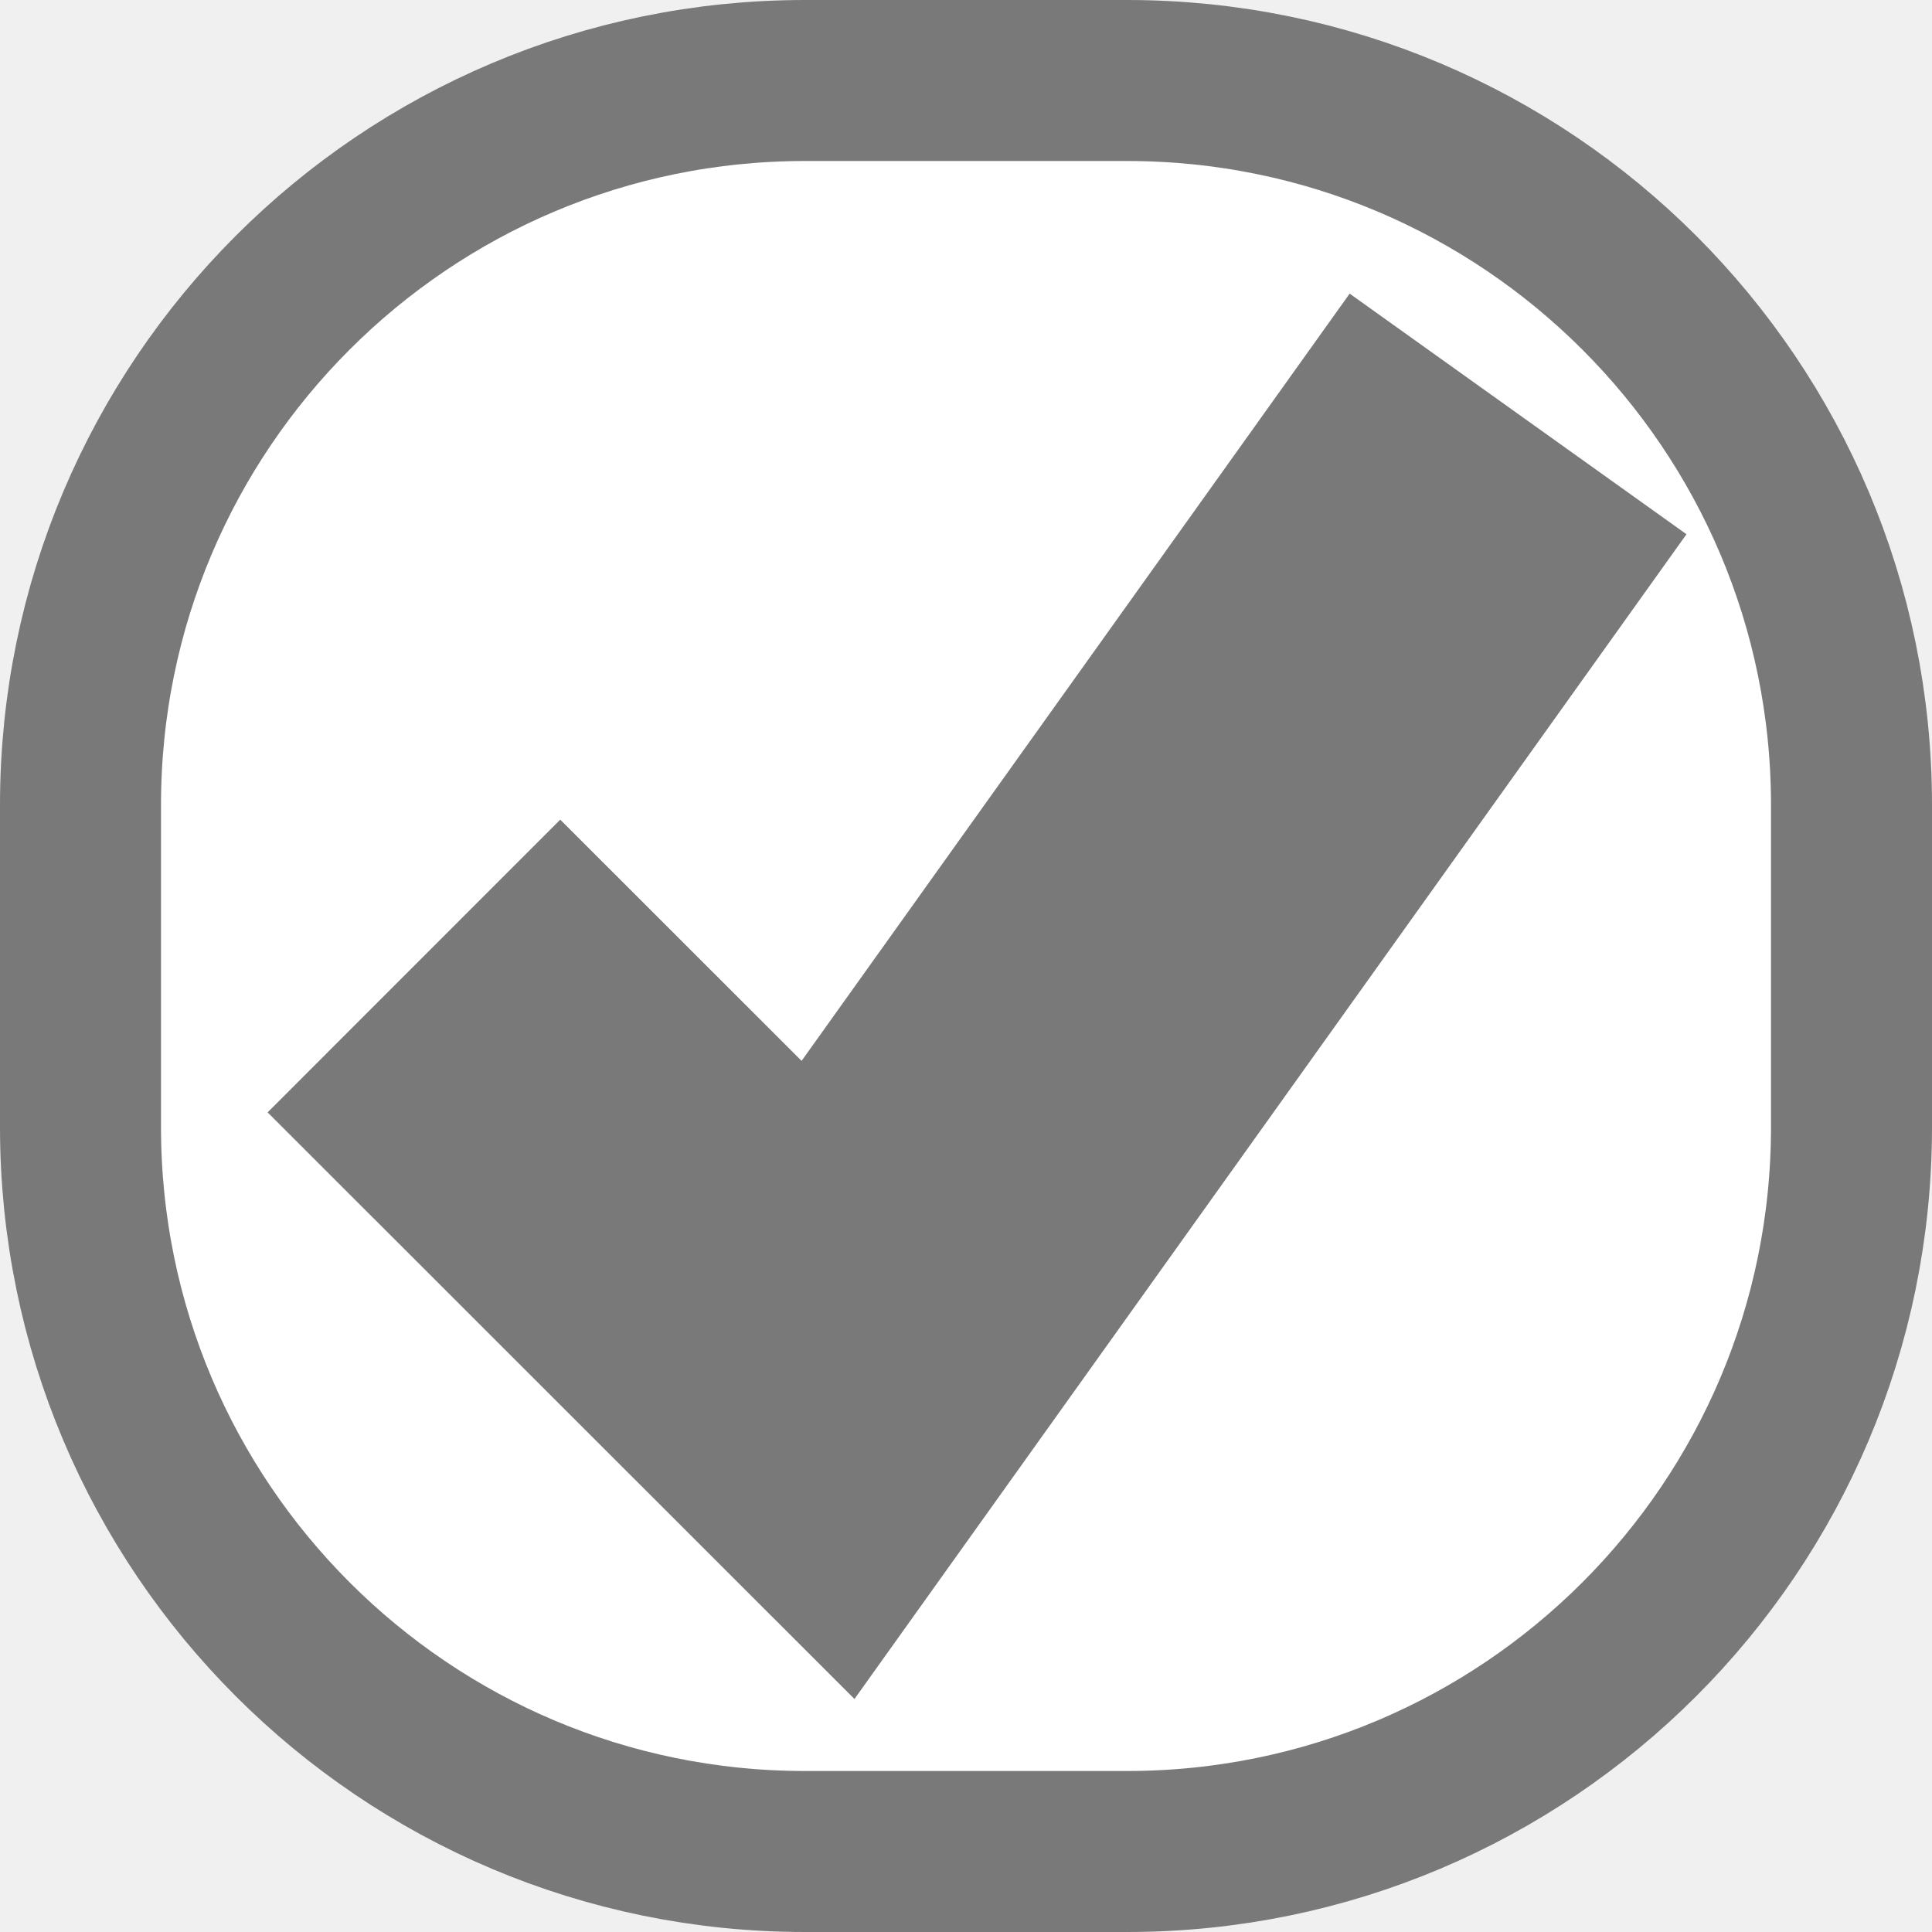
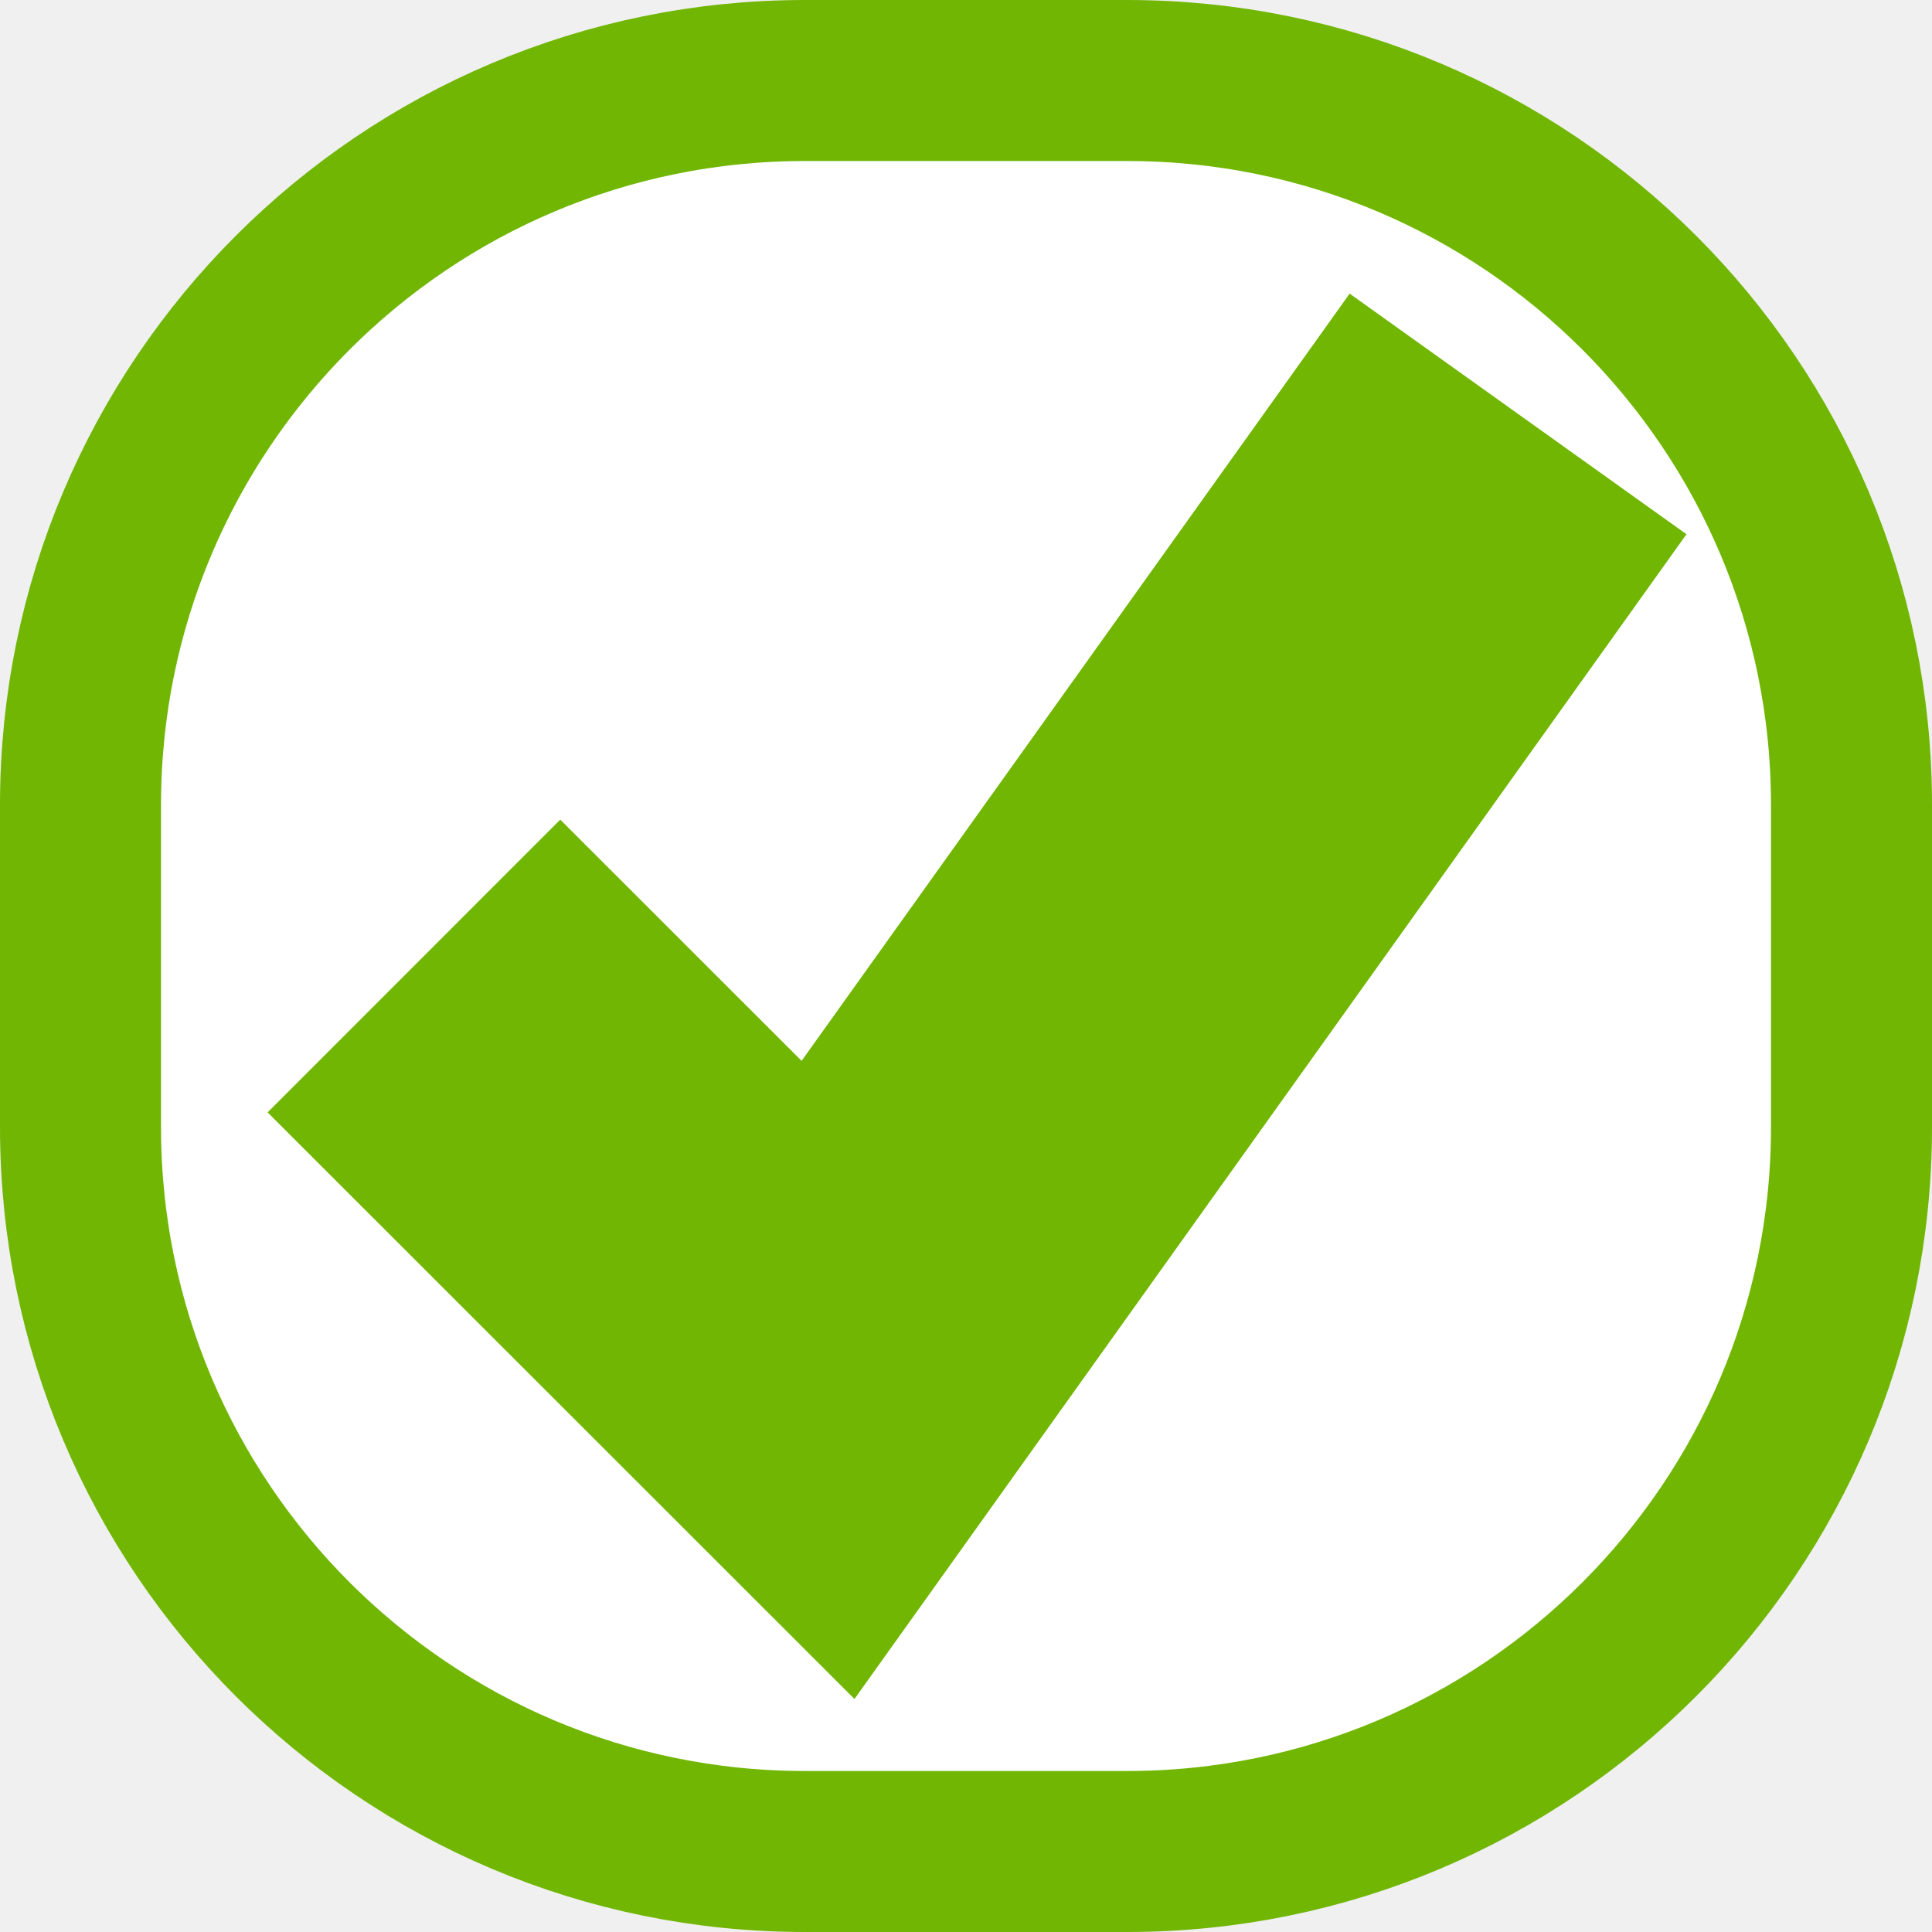
- <svg xmlns="http://www.w3.org/2000/svg" version="1.1" width="12px" height="12px" viewBox="17 383  12 12">
-   <path d="M 17.5 388  A 4.5 4.5 0 0 1 22 383.5 L 24 383.5  A 4.5 4.5 0 0 1 28.5 388 L 28.5 390  A 4.5 4.5 0 0 1 24 394.5 L 22 394.5  A 4.5 4.5 0 0 1 17.5 390 L 17.5 388  Z " fill-rule="nonzero" fill="#ffffff" stroke="none" />
-   <path d="M 17.5 388  A 4.5 4.5 0 0 1 22 383.5 L 24 383.5  A 4.5 4.5 0 0 1 28.5 388 L 28.5 390  A 4.5 4.5 0 0 1 24 394.5 L 22 394.5  A 4.5 4.5 0 0 1 17.5 390 L 17.5 388  Z " stroke-width="1" stroke="#797979" fill="none" />
-   <path d="M 19.571 389  L 22.143 391.571  L 26.429 385.571  " stroke-width="2.571" stroke="#797979" fill="none" />
+ <svg xmlns="http://www.w3.org/2000/svg" version="1.1" width="12px" height="12px" viewBox="16 34  12 12">
+   <path d="M 16.5 39  A 4.5 4.5 0 0 1 21 34.5 L 23 34.5  A 4.5 4.5 0 0 1 27.5 39 L 27.5 41  A 4.5 4.5 0 0 1 23 45.5 L 21 45.5  A 4.5 4.5 0 0 1 16.5 41 L 16.5 39  Z " fill-rule="nonzero" fill="#ffffff" stroke="none" />
+   <path d="M 16.5 39  A 4.5 4.5 0 0 1 21 34.5 L 23 34.5  A 4.5 4.5 0 0 1 27.5 39 L 27.5 41  A 4.5 4.5 0 0 1 23 45.5 L 21 45.5  A 4.5 4.5 0 0 1 16.5 41 L 16.5 39  Z " stroke-width="1" stroke="#70b603" fill="none" />
+   <path d="M 18.571 40  L 21.143 42.571  L 25.429 36.571  " stroke-width="2.571" stroke="#70b603" fill="none" />
</svg>
